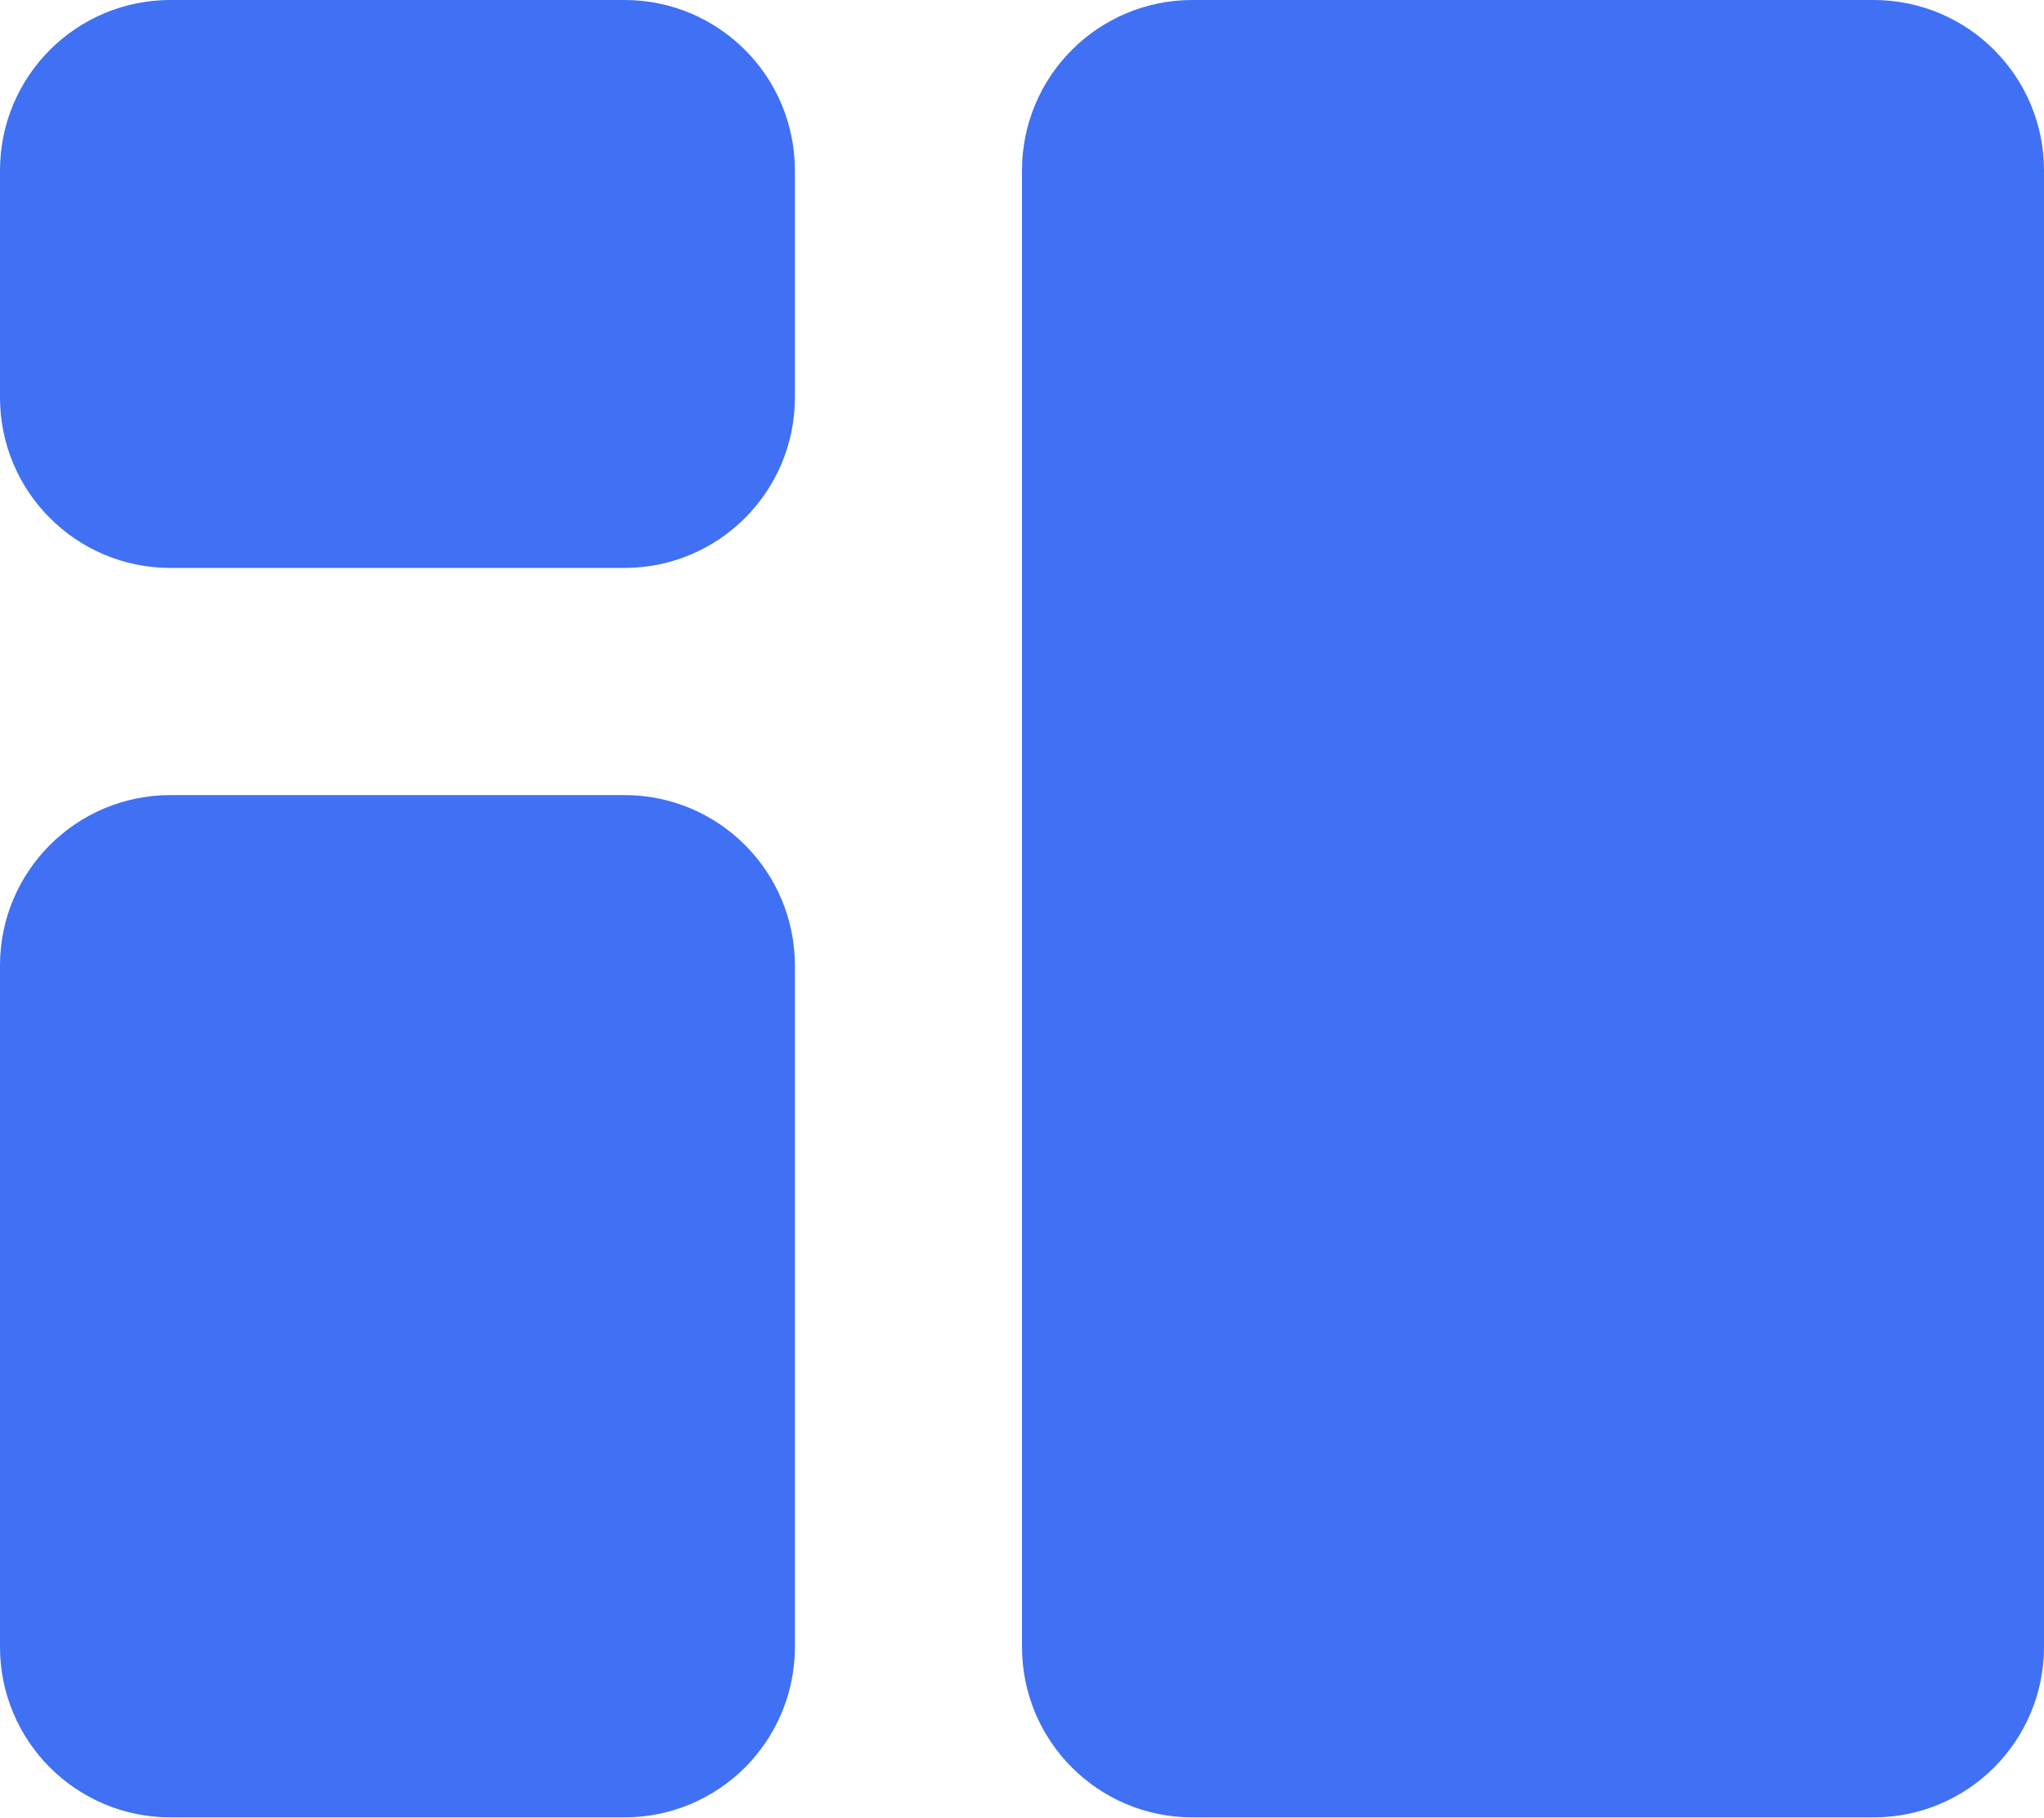
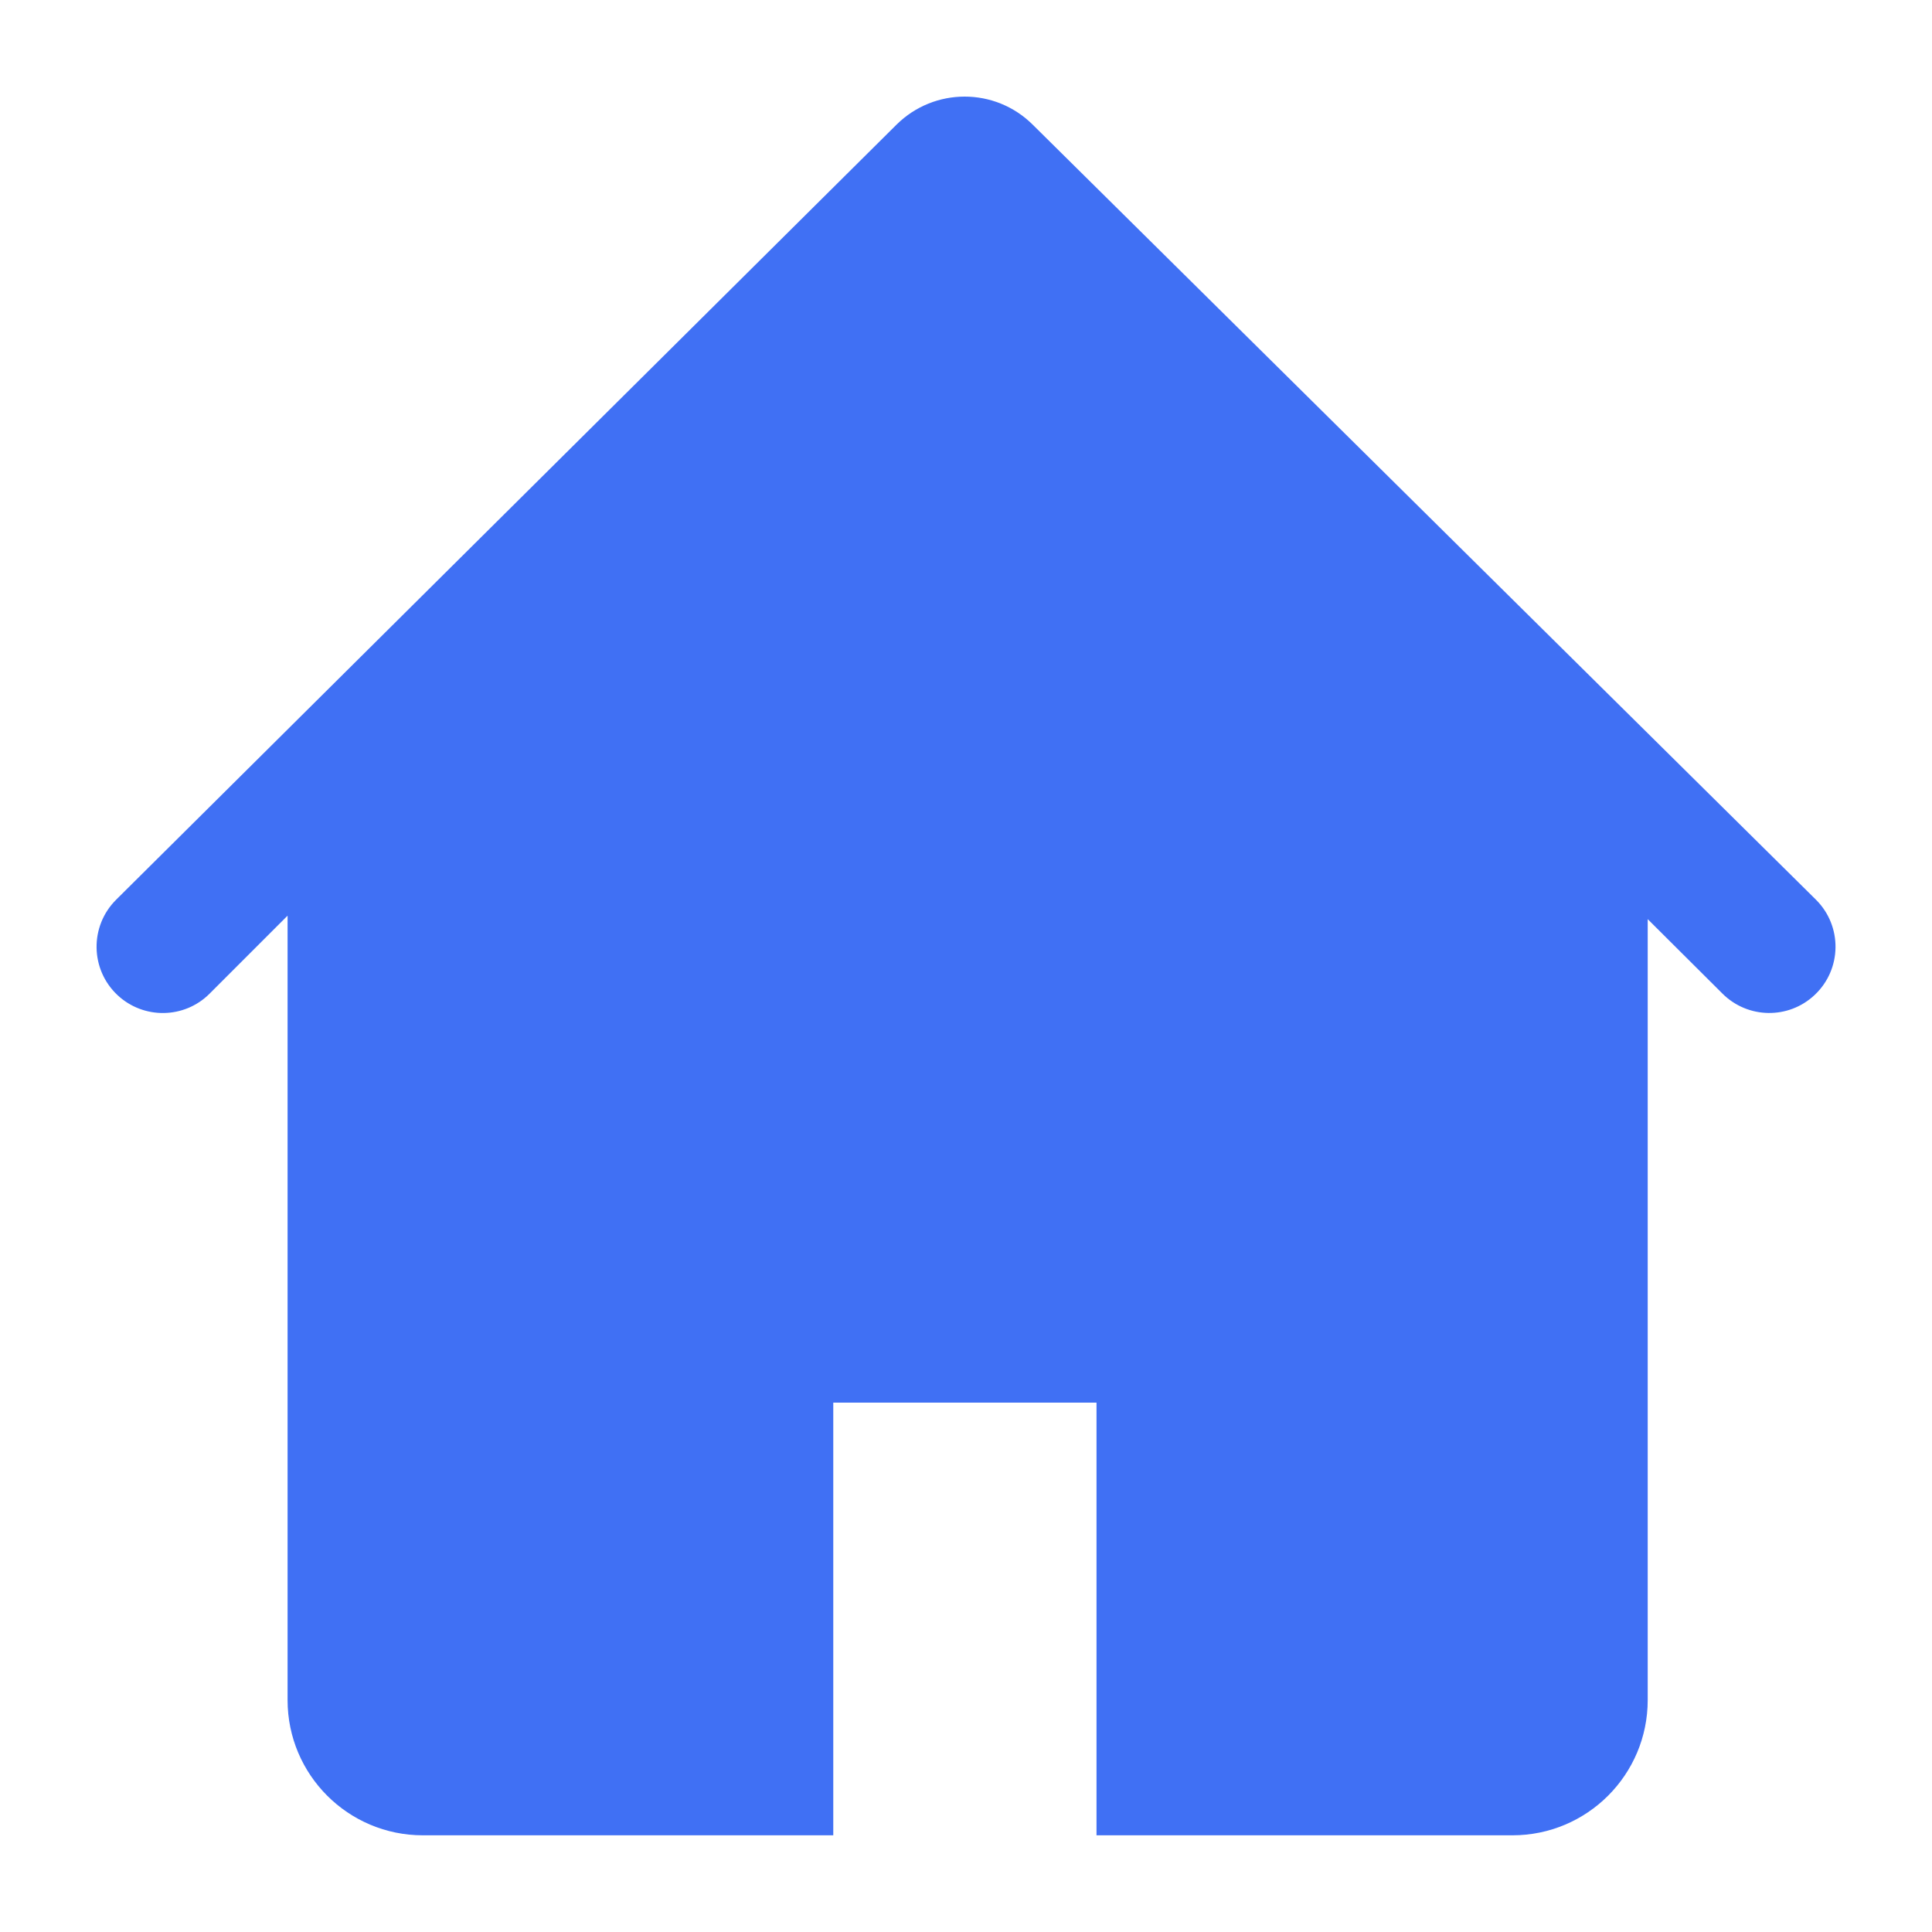
- <svg xmlns="http://www.w3.org/2000/svg" width="18" height="16" viewBox="0 0 18 16">
-   <g fill="#4070F4" stroke="#4070F4">
-     <rect width="6" height="8" x=".5" y="7.5" rx="1" />
-     <rect width="6" height="4" x=".5" y=".5" rx="1" />
-     <rect width="8" height="15" x="9.5" y=".5" rx="1" />
-   </g>
+ <svg xmlns="http://www.w3.org/2000/svg" width="20" height="20" viewBox="0 0 20 20" fill="none">
+   <path d="M2.977 9.479L2.17 10.286C1.909 10.548 1.486 10.554 1.216 10.301C0.933 10.035 0.927 9.588 1.202 9.314L9.281 1.29C9.671 0.904 10.299 0.903 10.689 1.289L18.798 9.313C19.074 9.587 19.068 10.034 18.785 10.3C18.515 10.554 18.094 10.547 17.832 10.287L17.057 9.515V17.599C17.057 18.372 16.43 18.999 15.657 18.999H11.351V14.52H8.626V18.999H4.377C3.604 18.999 2.977 18.372 2.977 17.599V9.479Z" fill="#4070F4" />
</svg>
